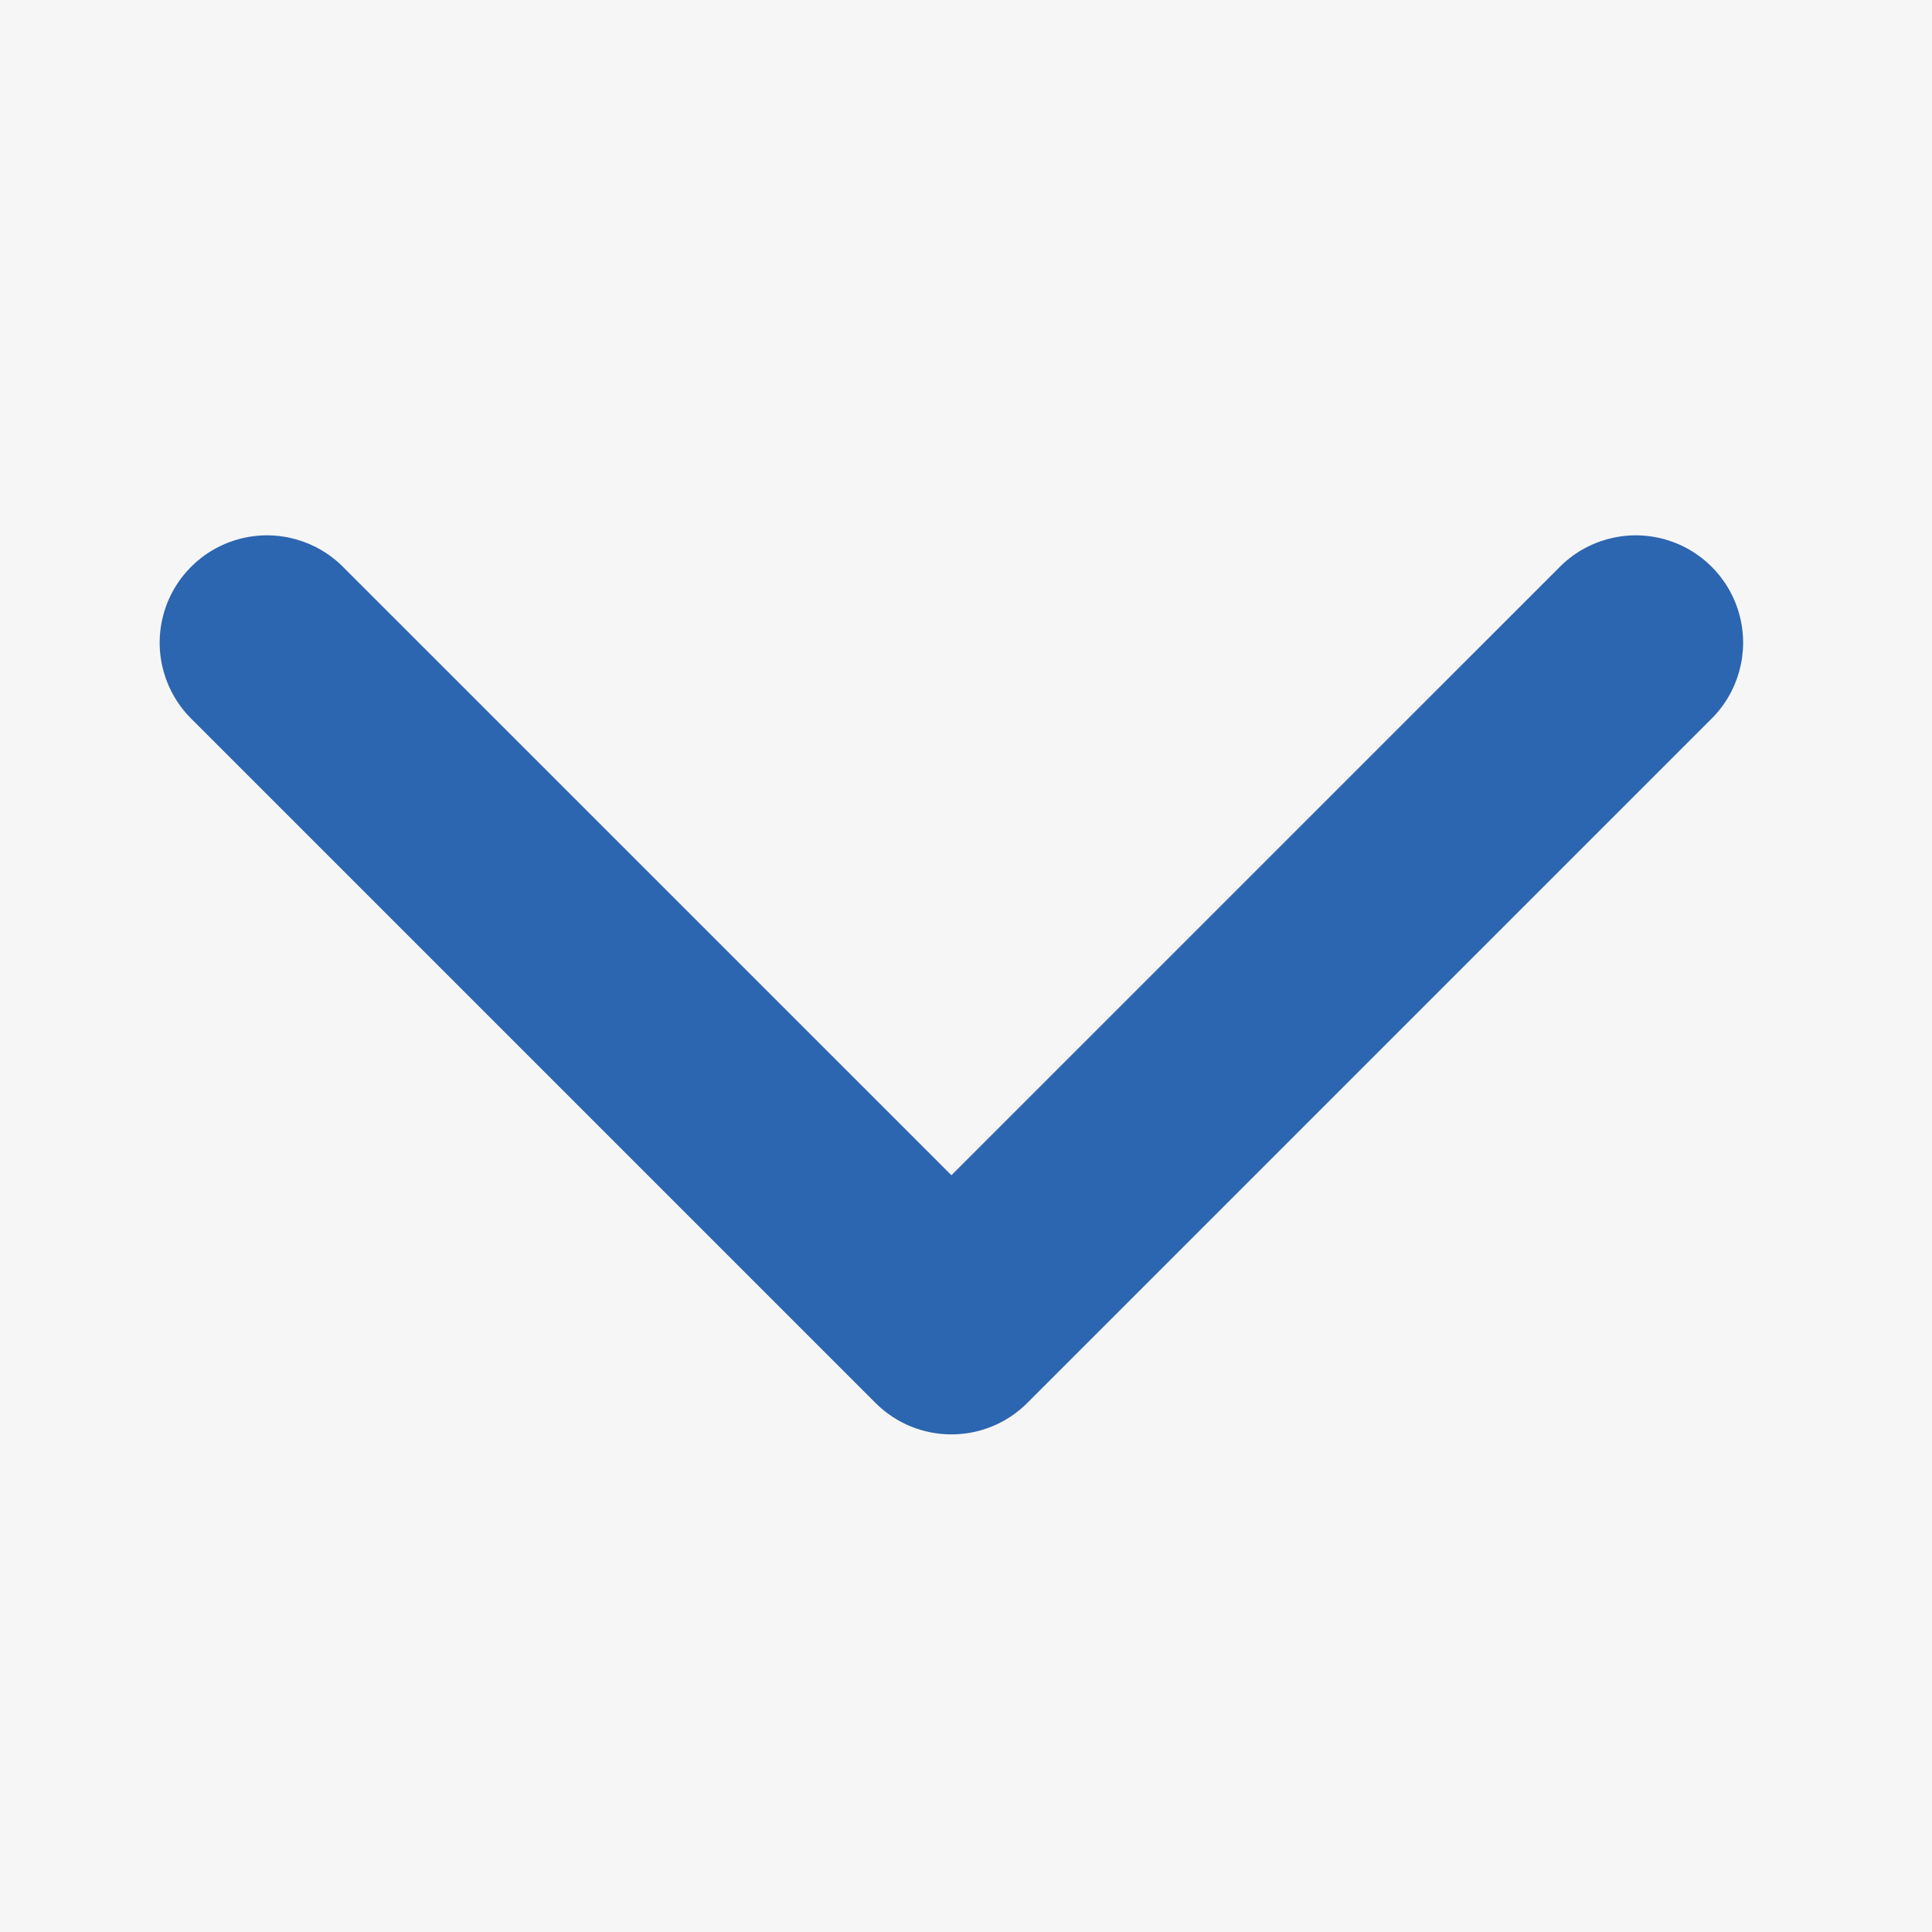
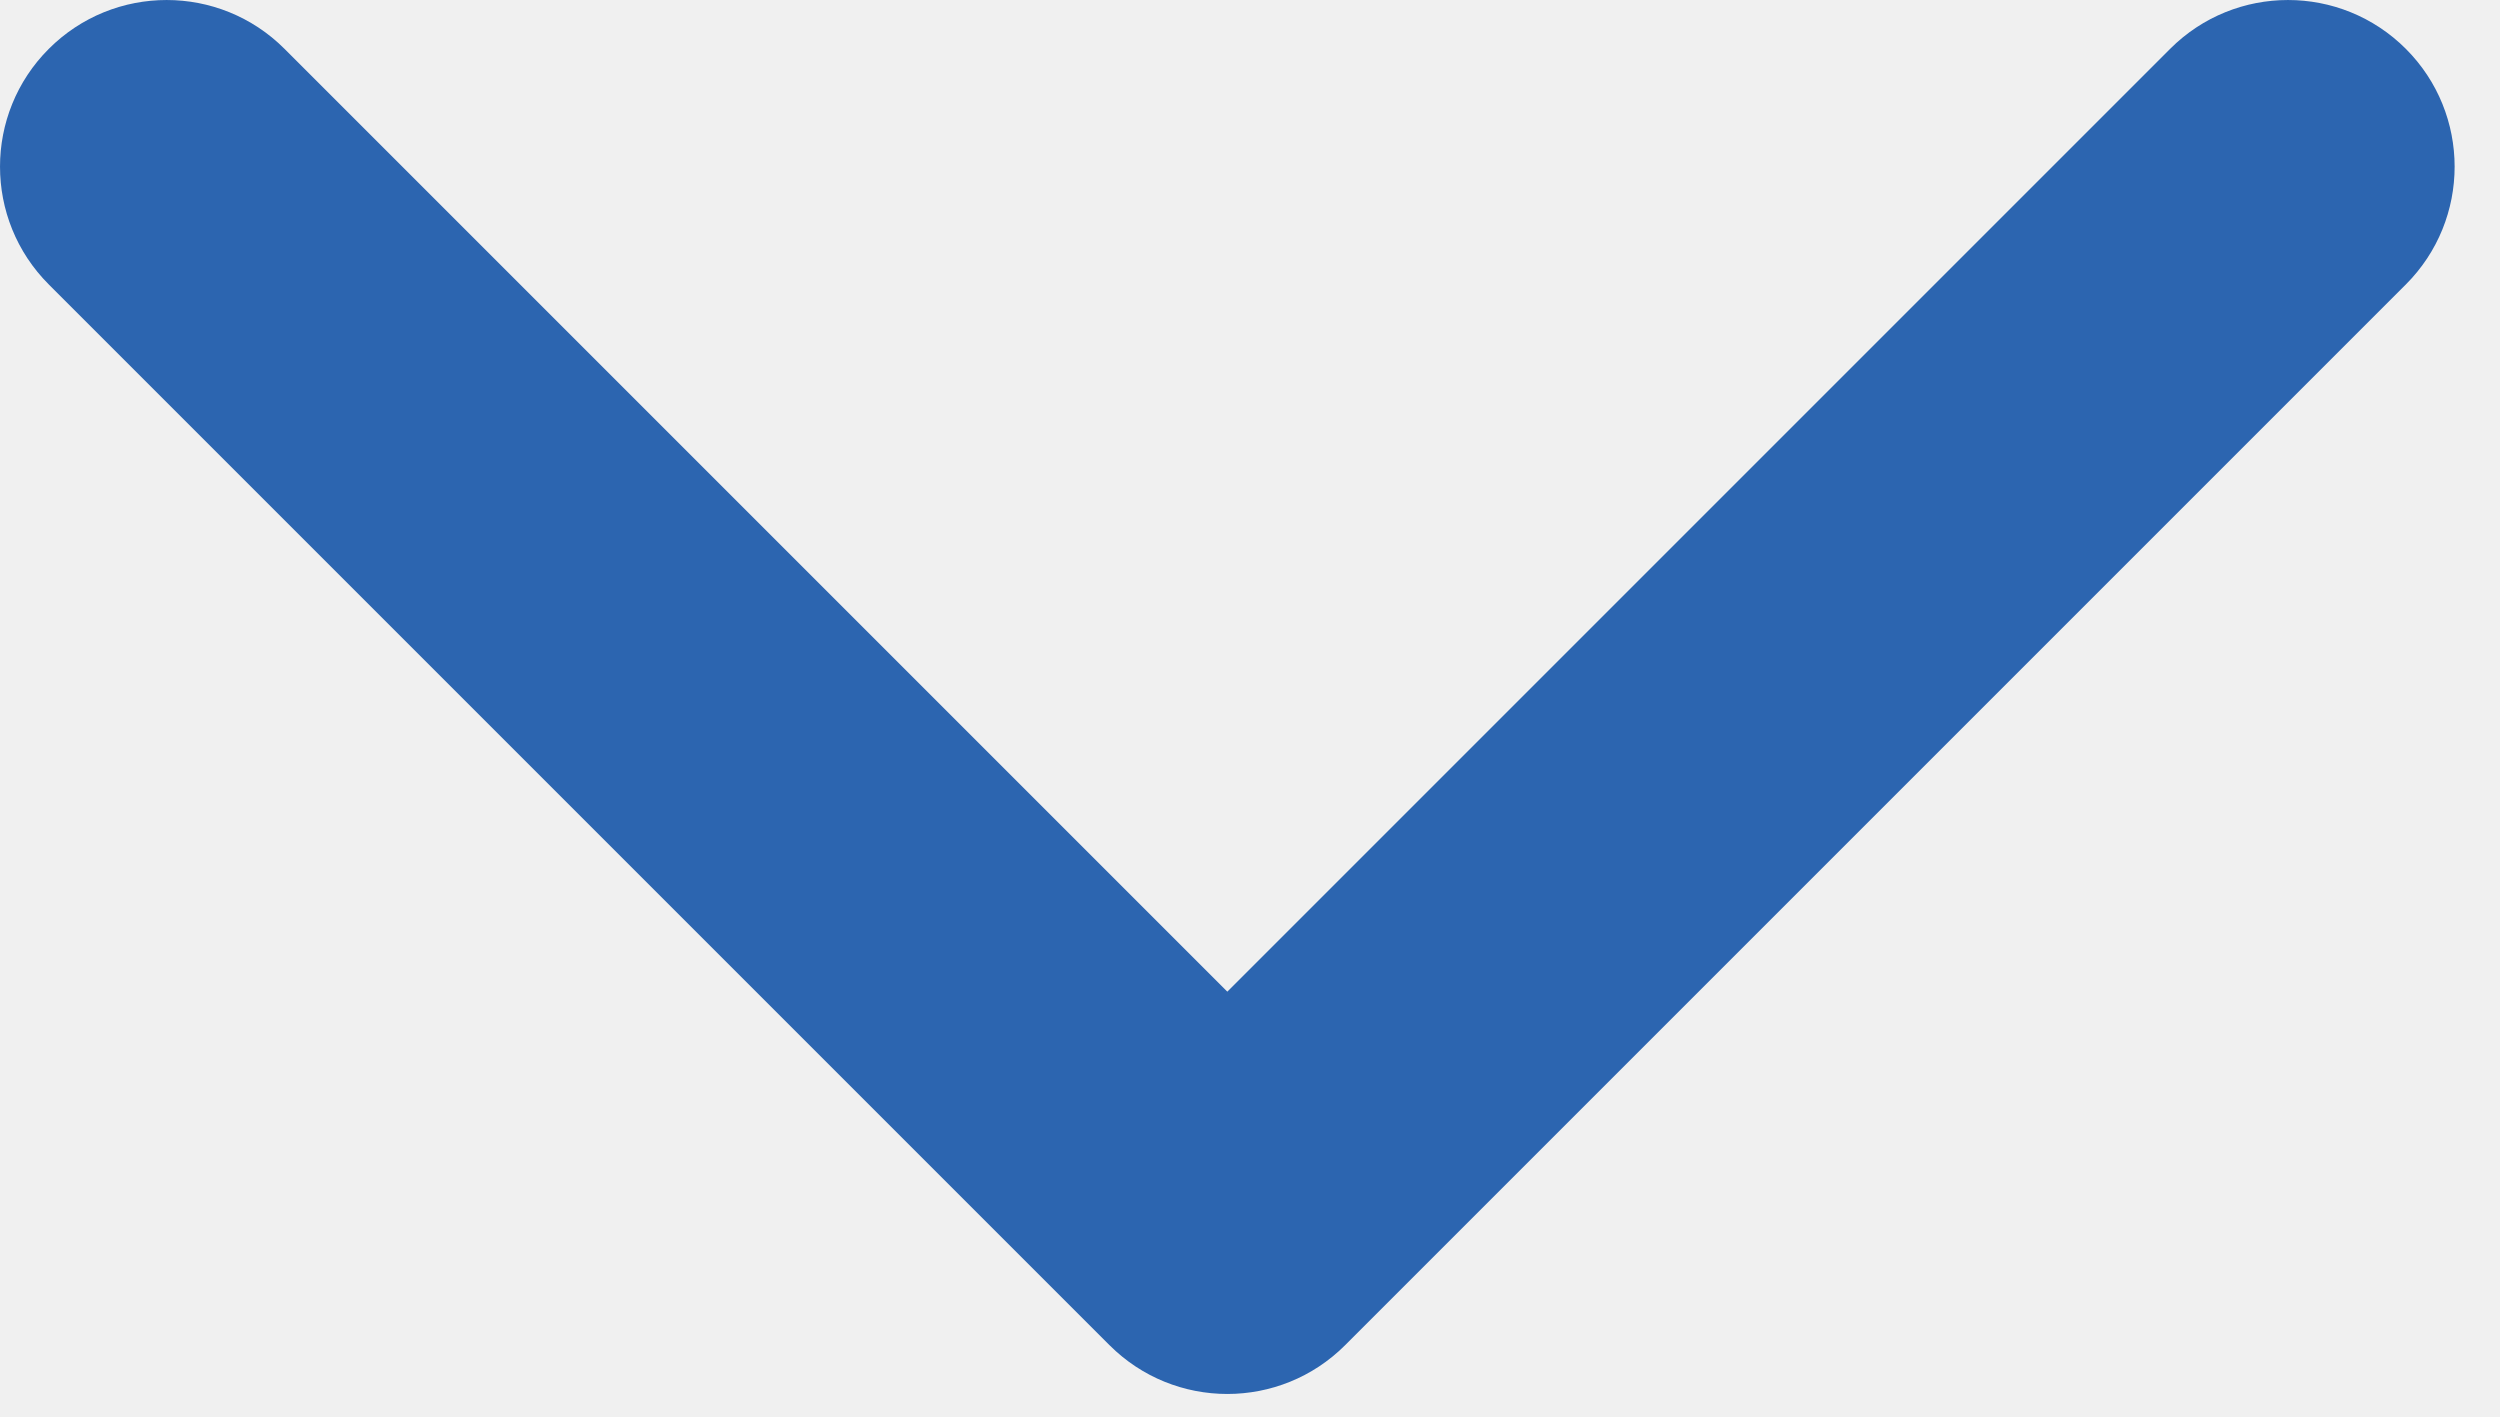
- <svg xmlns="http://www.w3.org/2000/svg" width="36" height="36" viewBox="0 0 36 36">
-   <g fill="none" fill-rule="evenodd">
-     <path fill="#FFF" d="M0 0h36v36H0z" opacity=".4" />
-     <path fill="#2C65B0" d="M19.142 26.142a2 2 0 0 1-2.828 0L3.586 13.414a2 2 0 1 1 2.828-2.828l11.314 11.313 11.314-11.313a2 2 0 1 1 2.828 2.828L19.142 26.142z" />
+ <svg xmlns="http://www.w3.org/2000/svg" width="30px" height="17px" viewBox="0 0 30 17" version="1.1">
+   <defs />
+   <g id="Page-1" stroke="none" stroke-width="1" fill="none" fill-rule="evenodd">
+     <g id="arrow-white" transform="translate(-3, -10)" fill-rule="nonzero" fill="#2C65B0">
+       <g id="Symbols">
+         <g id="button-/-arrow-down-blue">
+           <path d="M16.314,10.586 L3.586,23.314 C2.805,24.095 2.805,25.361 3.586,26.142 C4.367,26.923 5.633,26.923 6.414,26.142 L17.728,14.828 L29.042,26.142 C29.823,26.923 31.089,26.923 31.87,26.142 C32.651,25.361 32.651,24.095 31.87,23.314 L19.142,10.586 C18.361,9.805 17.095,9.805 16.314,10.586 Z" id="path0_stroke-copy-3" transform="translate(17.72792, 18.36396) rotate(-180) translate(-17.72792, -18.36396) " />
+         </g>
+       </g>
+     </g>
  </g>
</svg>
